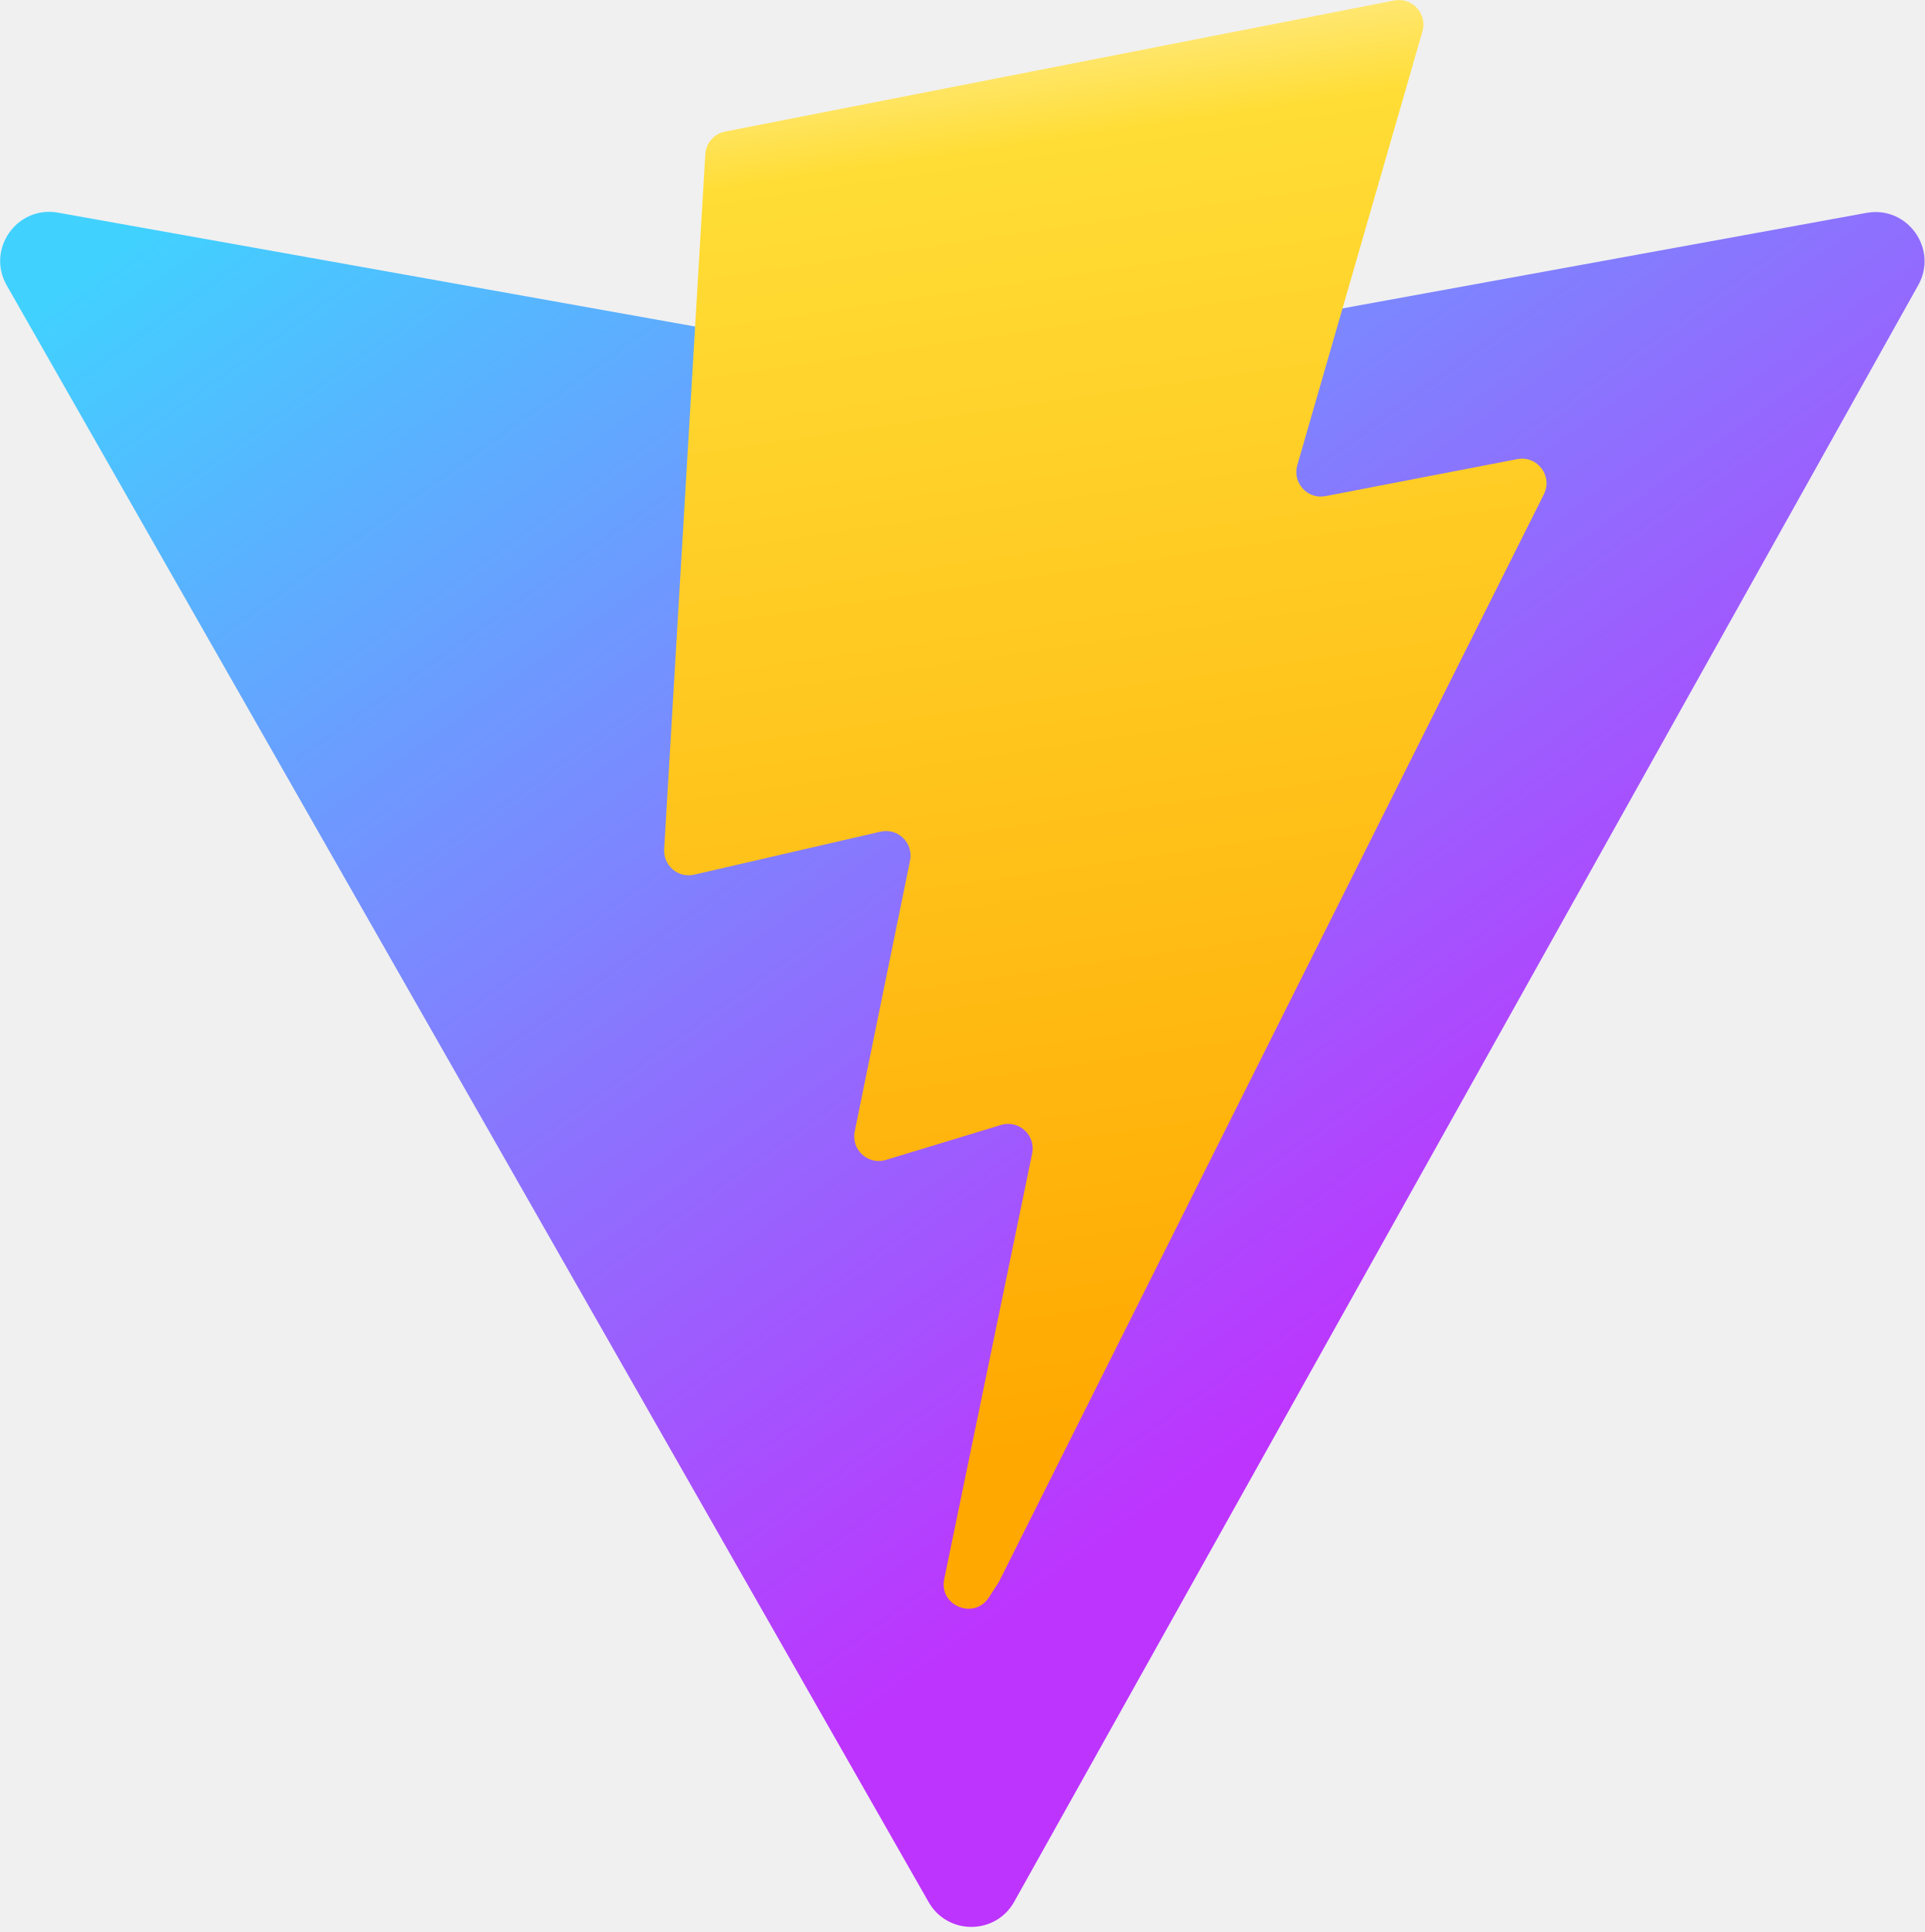
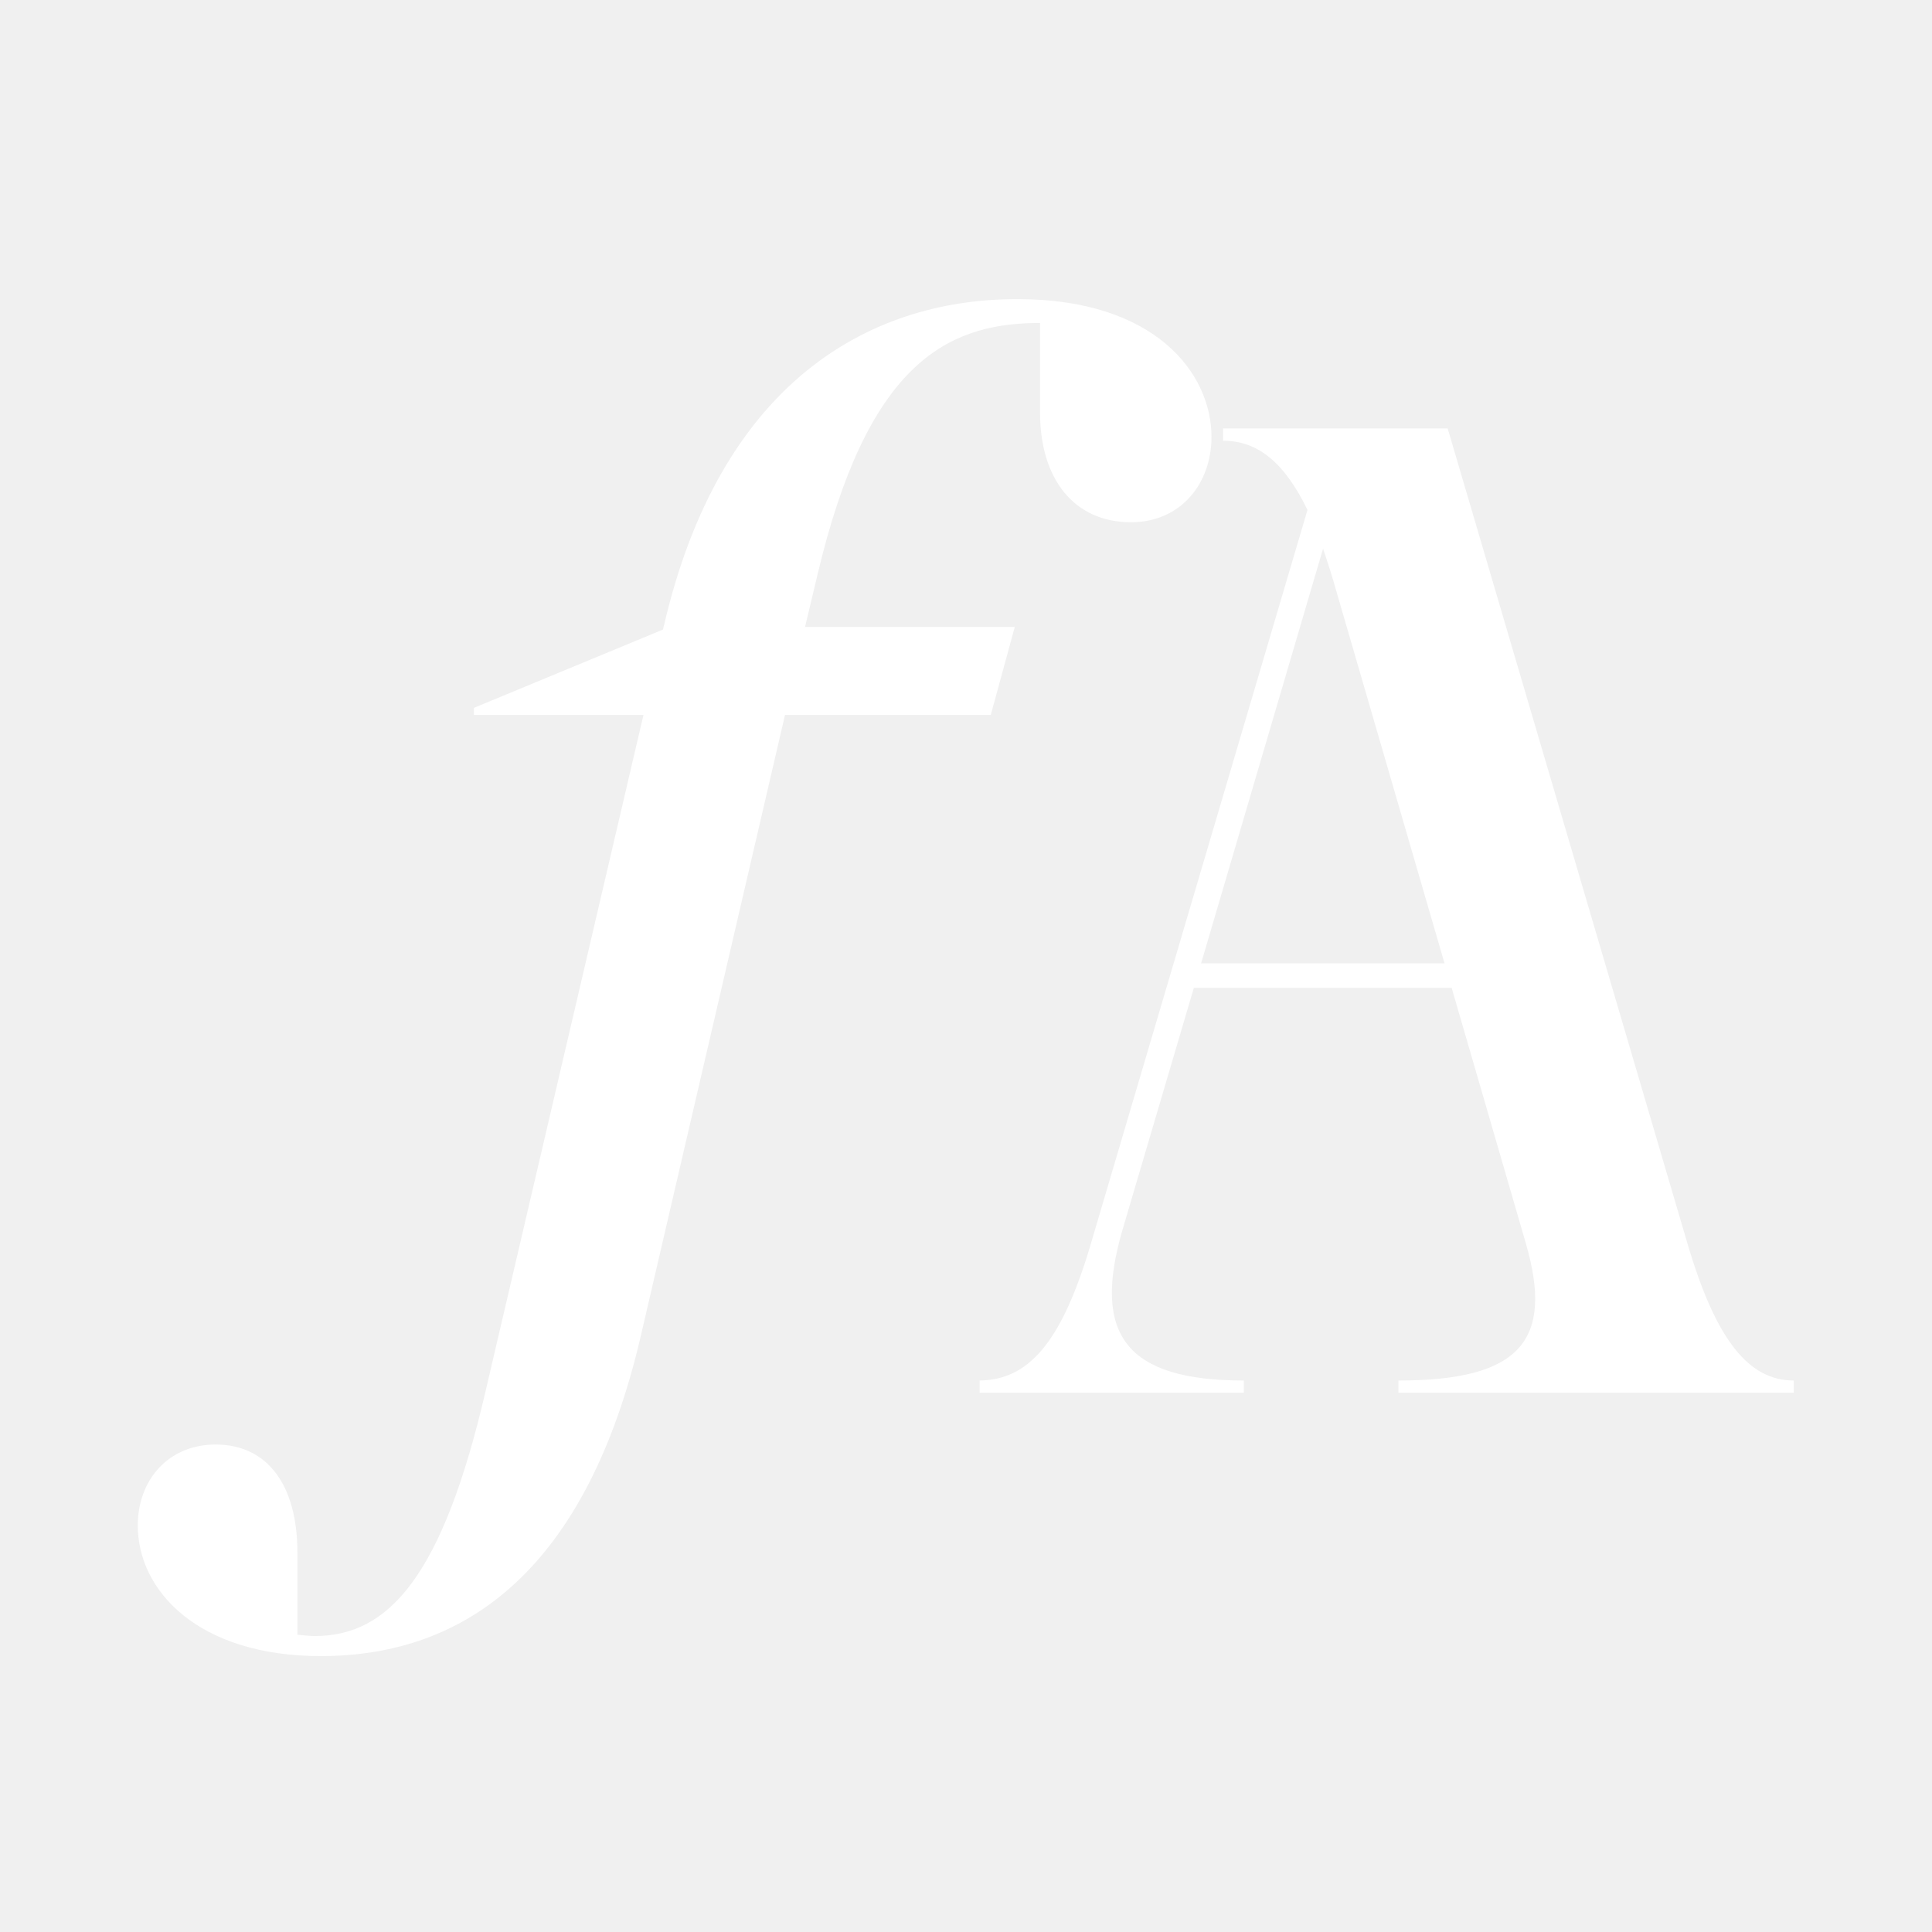
- <svg xmlns="http://www.w3.org/2000/svg" aria-hidden="true" role="img" class="iconify iconify--logos" width="31.88" height="32" preserveAspectRatio="xMidYMid meet" viewBox="0 0 256 257">
-   <defs>
-     <linearGradient id="IconifyId1813088fe1fbc01fb466" x1="-.828%" x2="57.636%" y1="7.652%" y2="78.411%">
-       <stop offset="0%" stop-color="#41D1FF" />
-       <stop offset="100%" stop-color="#BD34FE" />
-     </linearGradient>
-     <linearGradient id="IconifyId1813088fe1fbc01fb467" x1="43.376%" x2="50.316%" y1="2.242%" y2="89.03%">
-       <stop offset="0%" stop-color="#FFEA83" />
-       <stop offset="8.333%" stop-color="#FFDD35" />
-       <stop offset="100%" stop-color="#FFA800" />
-     </linearGradient>
-   </defs>
-   <path fill="url(#IconifyId1813088fe1fbc01fb466)" d="M255.153 37.938L134.897 252.976c-2.483 4.44-8.862 4.466-11.382.048L.875 37.958c-2.746-4.814 1.371-10.646 6.827-9.67l120.385 21.517a6.537 6.537 0 0 0 2.322-.004l117.867-21.483c5.438-.991 9.574 4.796 6.877 9.62Z" />
-   <path fill="url(#IconifyId1813088fe1fbc01fb467)" d="M185.432.063L96.44 17.501a3.268 3.268 0 0 0-2.634 3.014l-5.474 92.456a3.268 3.268 0 0 0 3.997 3.378l24.777-5.718c2.318-.535 4.413 1.507 3.936 3.838l-7.361 36.047c-.495 2.426 1.782 4.5 4.151 3.78l15.304-4.649c2.372-.72 4.652 1.36 4.15 3.788l-11.698 56.621c-.732 3.542 3.979 5.473 5.943 2.437l1.313-2.028l72.516-144.72c1.215-2.423-.88-5.186-3.54-4.672l-25.505 4.922c-2.396.462-4.435-1.77-3.759-4.114l16.646-57.705c.677-2.35-1.37-4.583-3.769-4.113Z" />
+ <svg xmlns="http://www.w3.org/2000/svg" width="16" height="16" viewBox="0 0 16 16" fill="none">
+   <path d="M2.657 13.715C1.641 13.715 1.141 13.174 1.141 12.633C1.141 12.258 1.393 11.963 1.786 11.963C2.216 11.963 2.463 12.3 2.463 12.858V13.538C2.517 13.543 2.565 13.549 2.608 13.549C3.221 13.549 3.667 13.05 4.022 11.518L5.329 5.921H3.925V5.862L5.49 5.214L5.501 5.171C5.958 3.21 7.156 2.477 8.425 2.477C9.576 2.477 10.033 3.098 10.033 3.618C10.033 4.003 9.78 4.325 9.366 4.325C8.898 4.325 8.613 3.971 8.613 3.414V2.675H8.576C7.828 2.685 7.178 3.028 6.769 4.764L6.667 5.192H8.404L8.205 5.921H6.501L5.307 11.063C4.861 12.981 3.872 13.715 2.657 13.715Z" fill="white" />
+   <path d="M11.581 11.534V11.433C12.592 11.433 12.871 11.101 12.635 10.292L12.022 8.181H9.887L9.296 10.185C9.043 11.052 9.323 11.433 10.301 11.433V11.534H8.113V11.433C8.511 11.427 8.785 11.133 9.027 10.324L10.828 4.223C10.635 3.826 10.414 3.65 10.129 3.65V3.548H11.989L13.973 10.292C14.21 11.101 14.484 11.433 14.855 11.433V11.534H11.581ZM9.947 7.978H11.963L11.038 4.796C11.011 4.705 10.984 4.625 10.957 4.544L9.947 7.978Z" fill="white" />
</svg>
